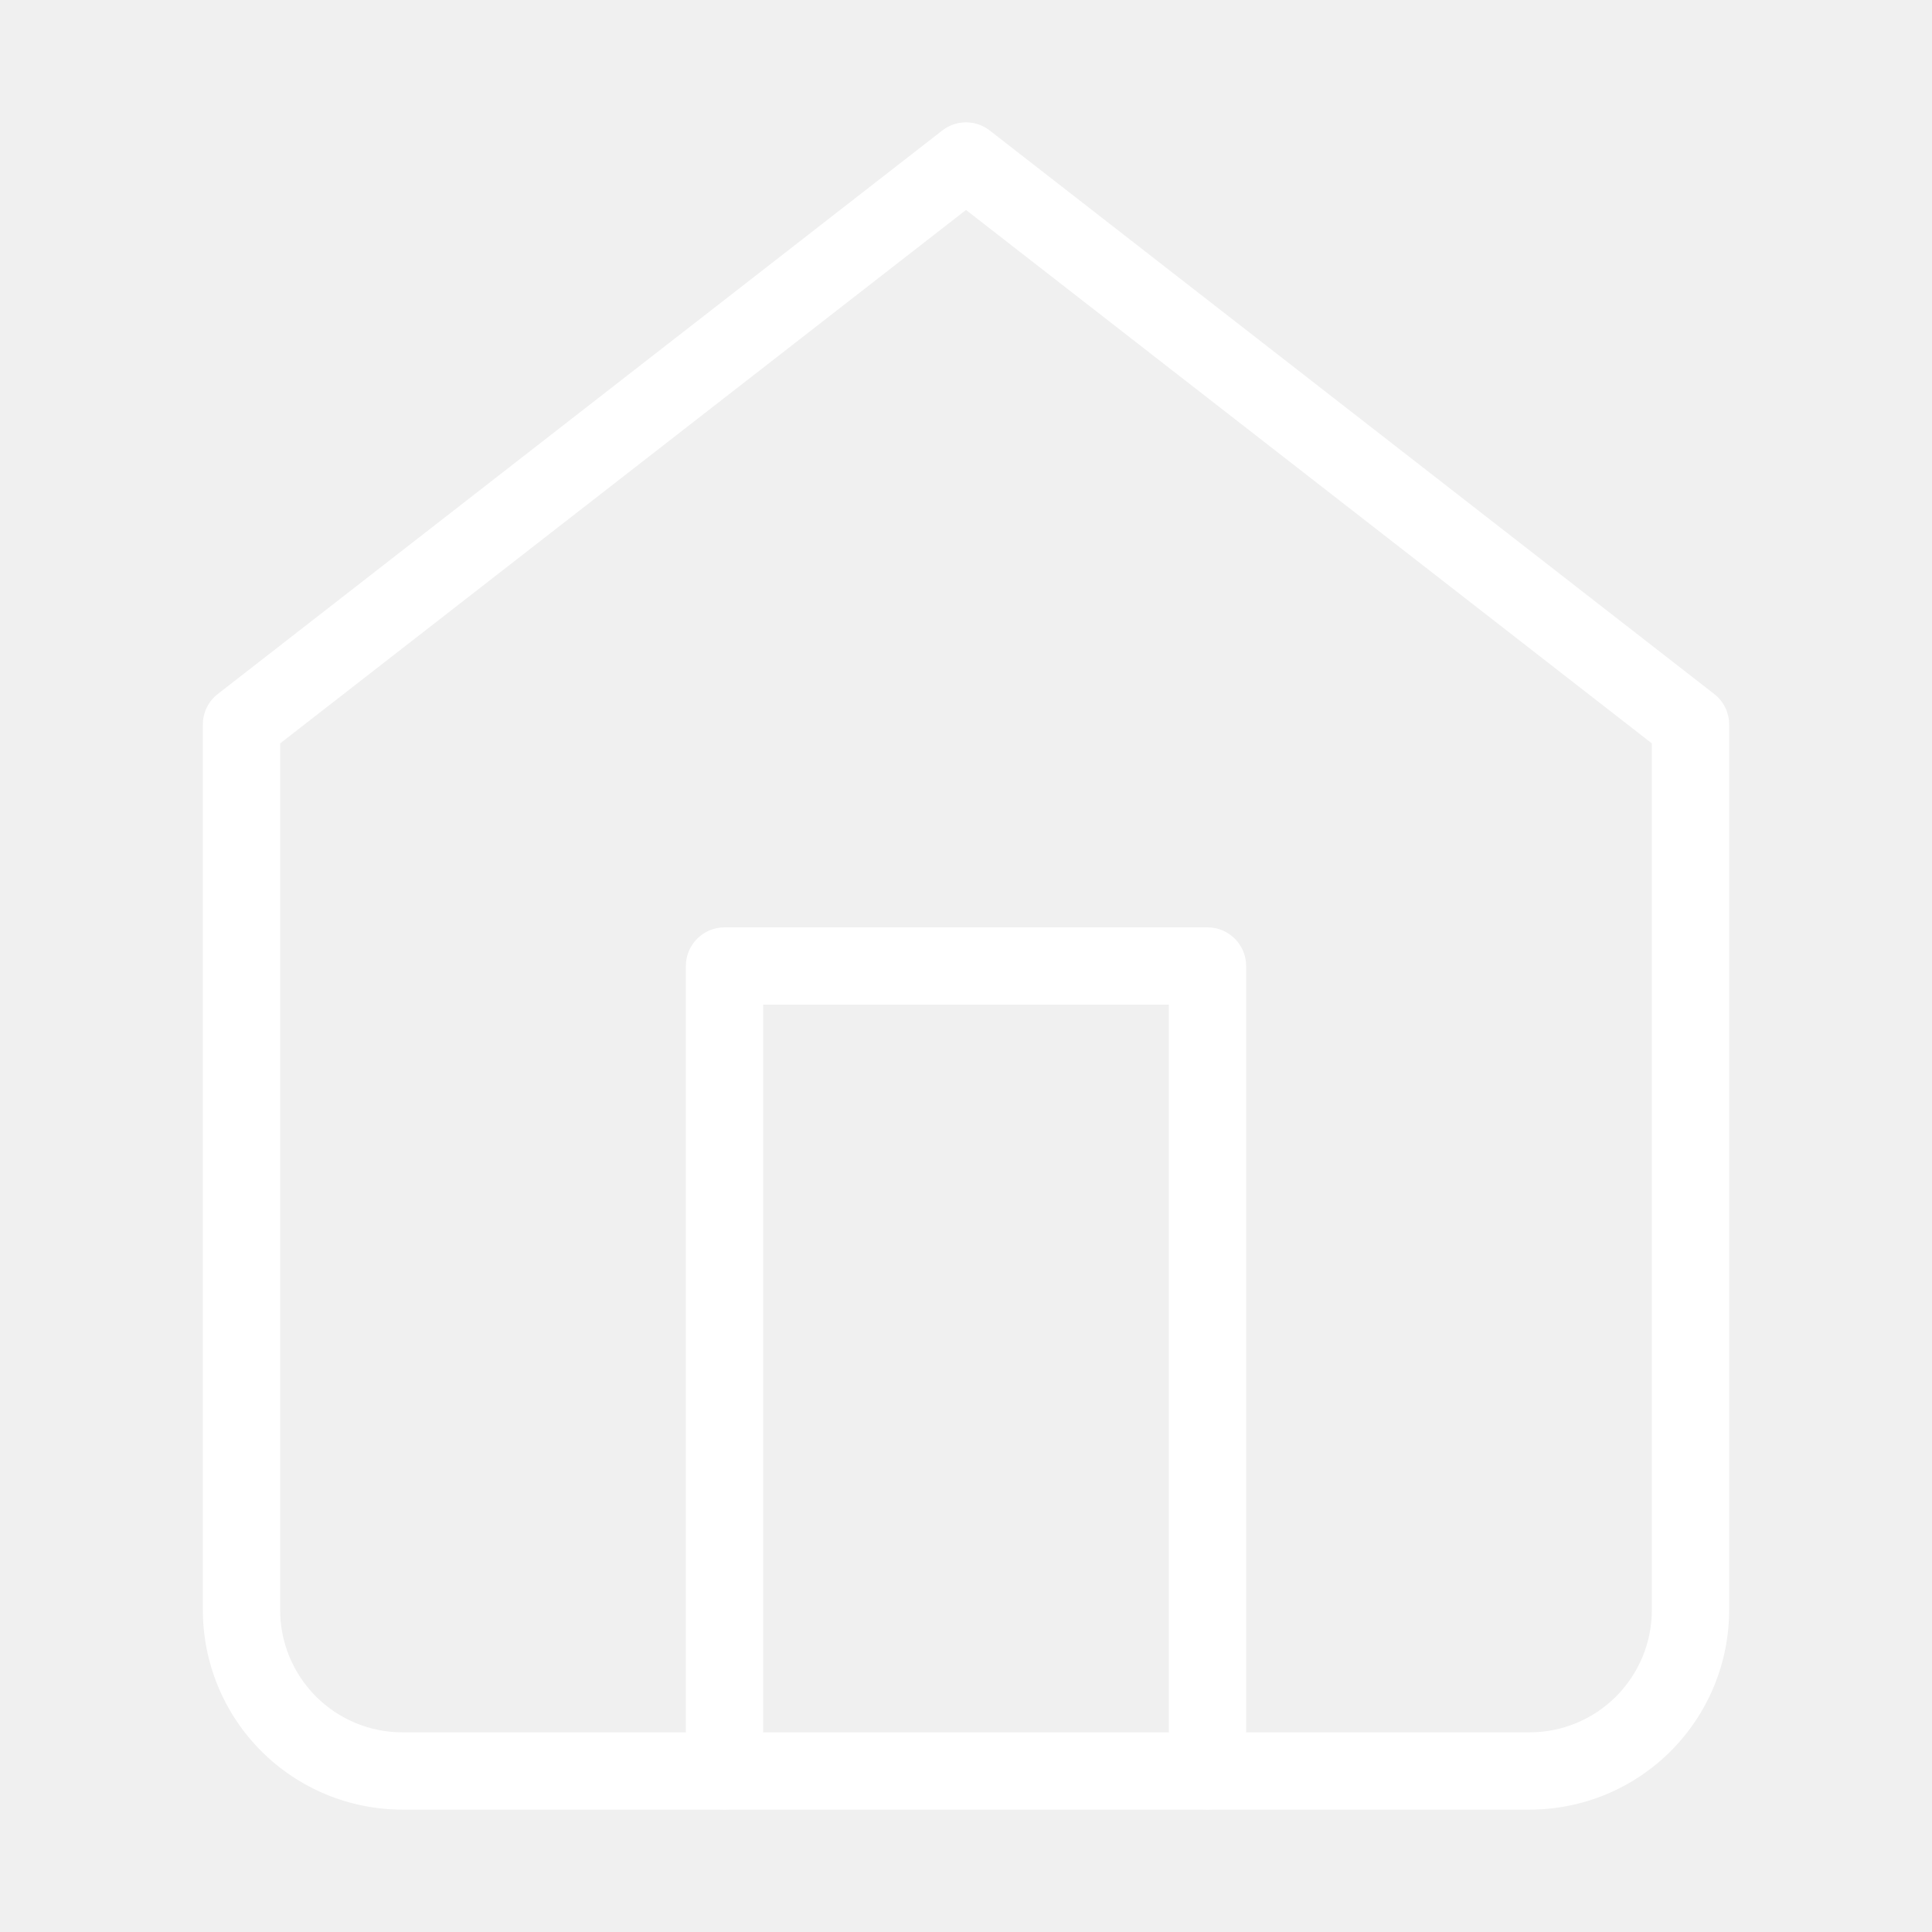
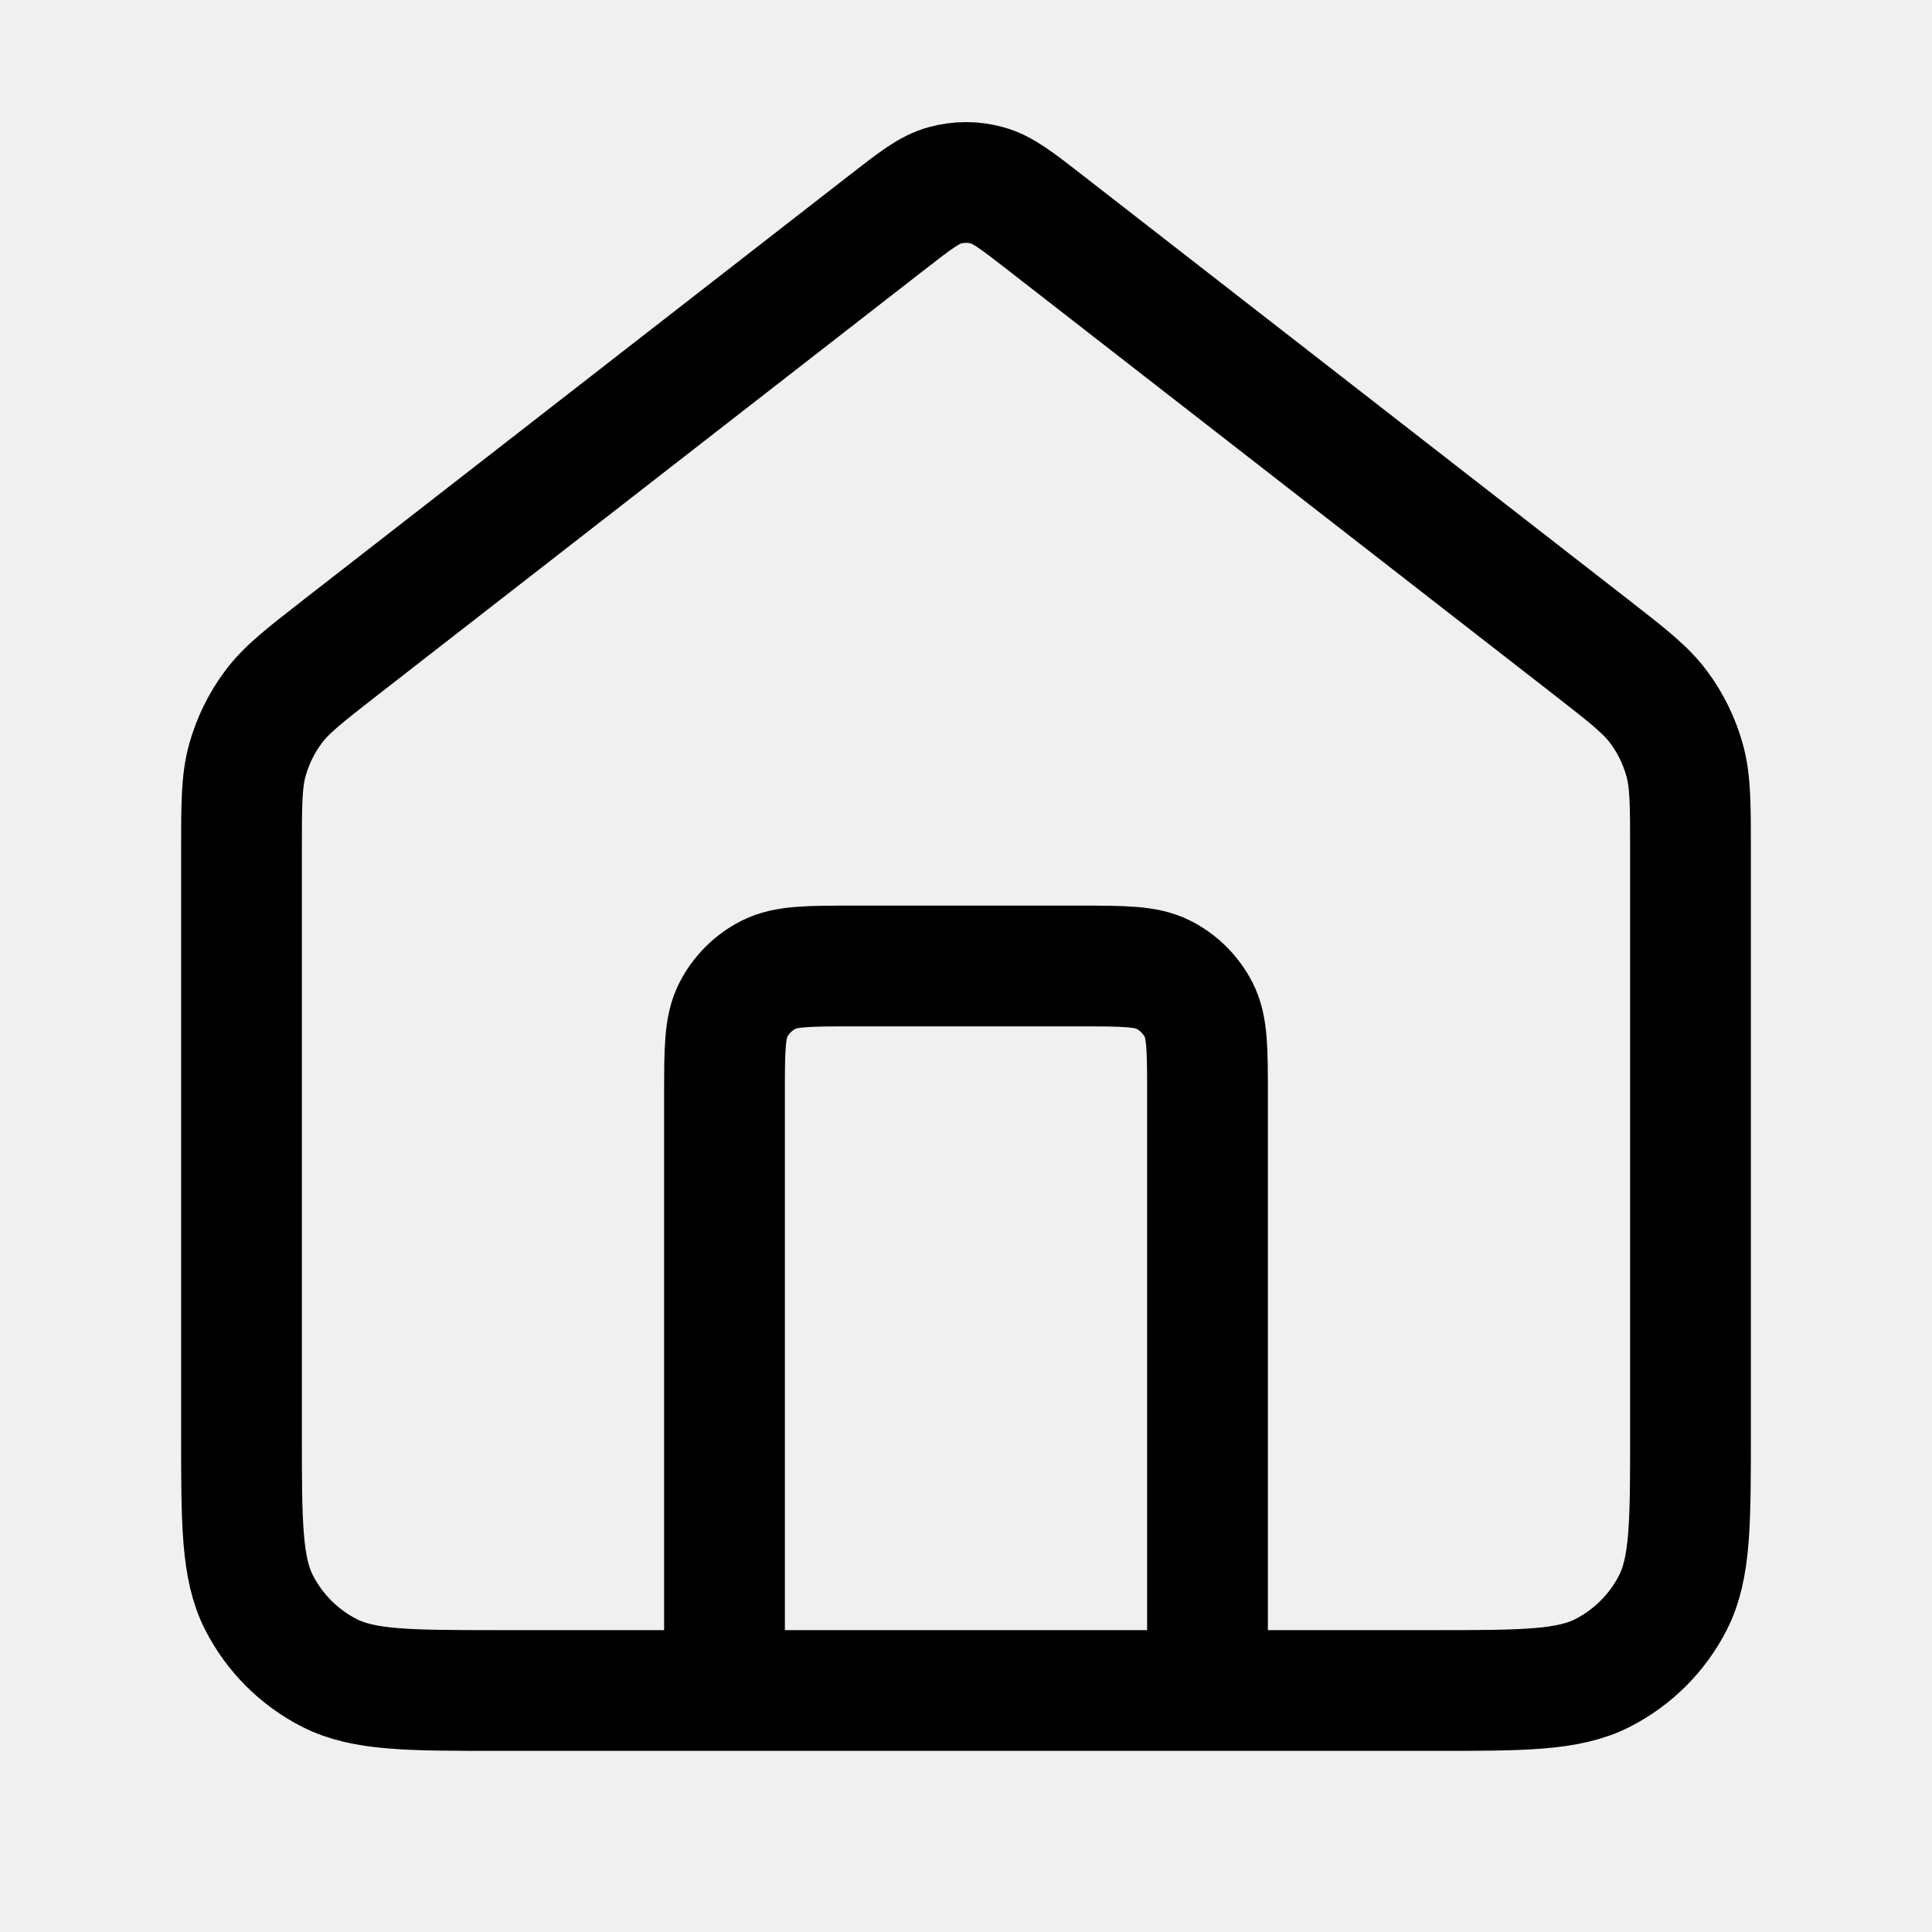
- <svg xmlns="http://www.w3.org/2000/svg" width="50" height="50" viewBox="0 0 50 50" fill="none">
-   <path fill-rule="evenodd" clip-rule="evenodd" d="M24.386 3.377C24.747 3.096 25.253 3.096 25.614 3.377L44.364 17.961C44.608 18.15 44.75 18.441 44.75 18.75V41.667C44.75 43.037 44.206 44.351 43.237 45.32C42.268 46.289 40.954 46.833 39.583 46.833H10.417C9.046 46.833 7.732 46.289 6.763 45.32C5.794 44.351 5.25 43.037 5.25 41.667V18.75C5.25 18.441 5.392 18.15 5.636 17.961L24.386 3.377ZM7.25 19.239V41.667C7.25 42.507 7.584 43.312 8.178 43.906C8.771 44.5 9.577 44.833 10.417 44.833H39.583C40.423 44.833 41.229 44.5 41.822 43.906C42.416 43.312 42.75 42.507 42.75 41.667V19.239L25 5.434L7.25 19.239Z" fill="white" />
-   <path fill-rule="evenodd" clip-rule="evenodd" d="M17.75 25C17.75 24.448 18.198 24 18.75 24H31.25C31.802 24 32.25 24.448 32.25 25V45.833C32.25 46.386 31.802 46.833 31.25 46.833C30.698 46.833 30.25 46.386 30.25 45.833V26H19.75V45.833C19.75 46.386 19.302 46.833 18.75 46.833C18.198 46.833 17.75 46.386 17.75 45.833V25Z" fill="white" />
+ <svg xmlns="http://www.w3.org/2000/svg" width="100%" height="100%" viewBox="0 0 24 24" fill="none">
+   <path d="M9 21V13.6C9 13.04 9 12.76 9.109 12.546C9.205 12.358 9.358 12.205 9.546 12.109C9.76 12 10.04 12 10.6 12H13.4C13.96 12 14.24 12 14.454 12.109C14.642 12.205 14.795 12.358 14.891 12.546C15 12.76 15 13.04 15 13.6V21M11.018 2.764L4.235 8.039C3.782 8.392 3.555 8.568 3.392 8.789C3.247 8.984 3.14 9.205 3.074 9.439C3 9.704 3 9.991 3 10.565V17.8C3 18.92 3 19.48 3.218 19.908C3.41 20.284 3.716 20.59 4.092 20.782C4.52 21 5.08 21 6.2 21H17.8C18.92 21 19.48 21 19.908 20.782C20.284 20.59 20.59 20.284 20.782 19.908C21 19.48 21 18.92 21 17.8V10.565C21 9.991 21 9.704 20.926 9.439C20.86 9.205 20.753 8.984 20.608 8.789C20.445 8.568 20.218 8.392 19.765 8.039L12.982 2.764C12.631 2.491 12.455 2.354 12.261 2.302C12.09 2.255 11.91 2.255 11.739 2.302C11.545 2.354 11.369 2.491 11.018 2.764Z" stroke="currentColor" stroke-width="1.5" stroke-linecap="round" stroke-linejoin="round" />
</svg>
